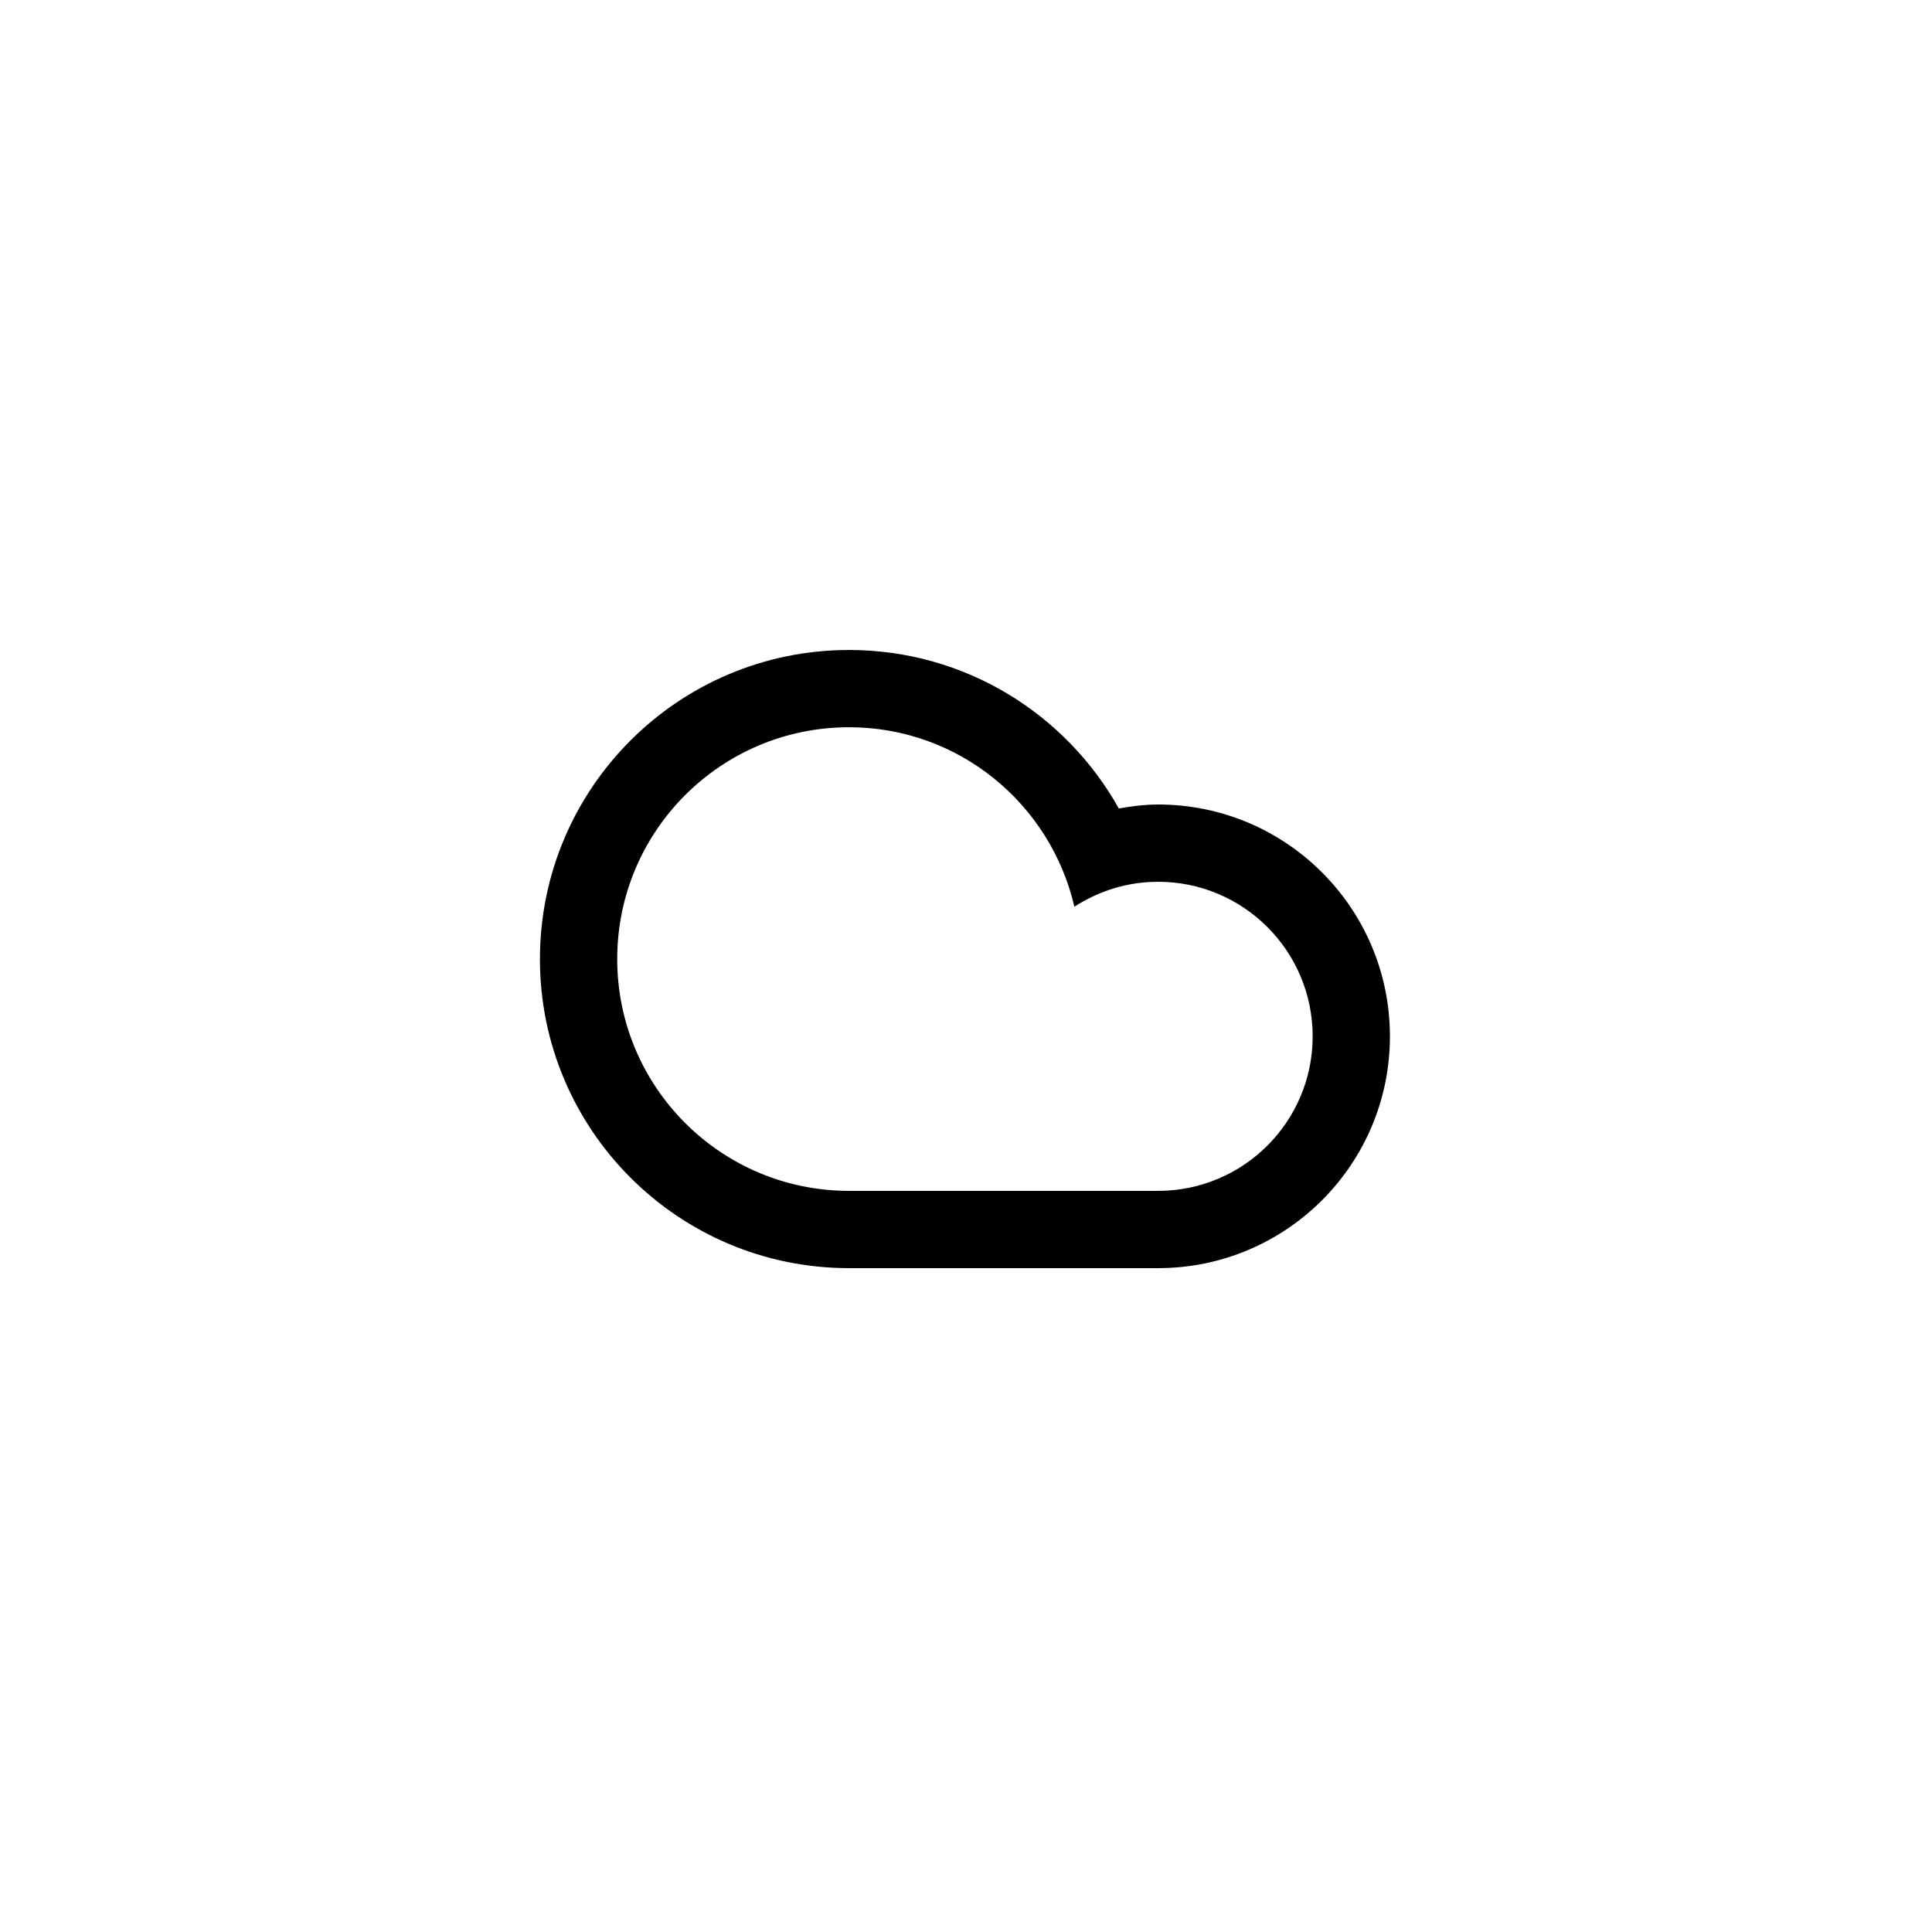
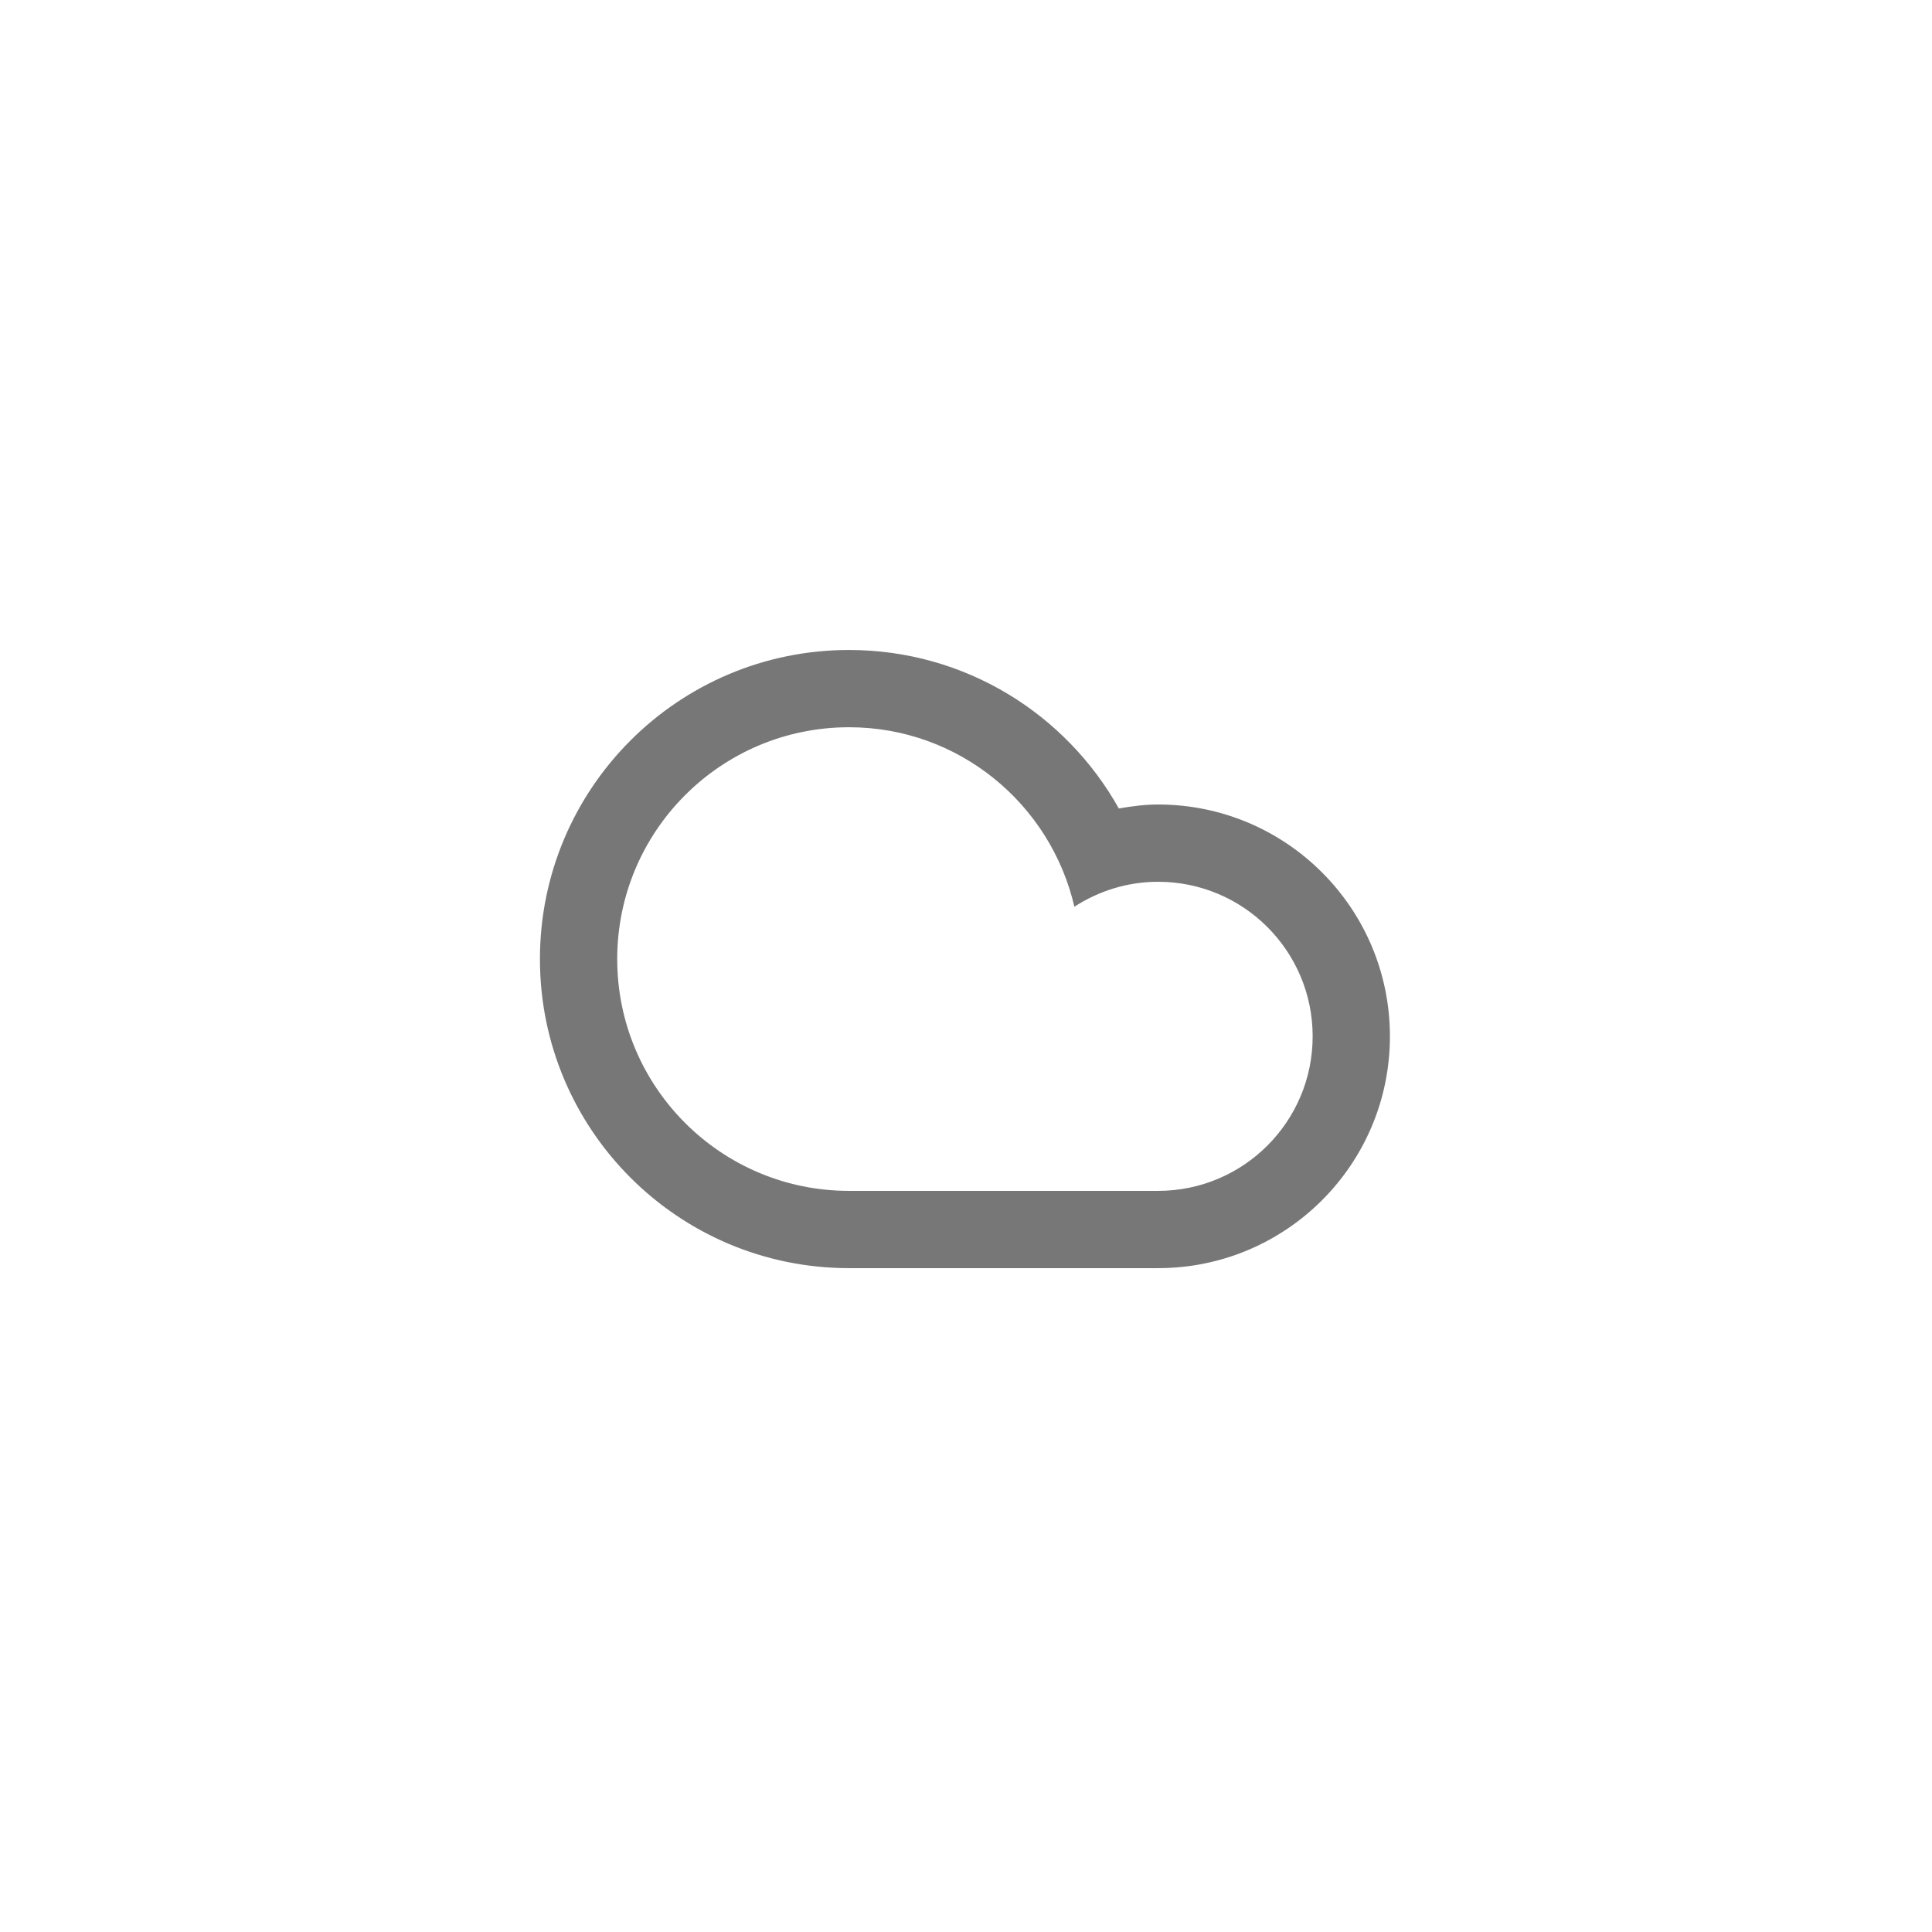
<svg xmlns="http://www.w3.org/2000/svg" version="1.1" id="Layer_1" x="0px" y="0px" width="100px" height="100px" viewBox="0 0 100 100" enable-background="new 0 0 100 100" xml:space="preserve">
-   <path fill-rule="evenodd" clip-rule="evenodd" d="M43.945,65.639c-8.835,0-15.998-7.162-15.998-15.998  c0-8.836,7.163-15.998,15.998-15.998c6.004,0,11.229,3.312,13.965,8.203c0.664-0.113,1.338-0.205,2.033-0.205  c6.627,0,11.999,5.373,11.999,12c0,6.625-5.372,11.998-11.999,11.998C57.168,65.639,47.143,65.639,43.945,65.639z M59.943,61.639  c4.418,0,8-3.582,8-7.998c0-4.418-3.582-8-8-8c-1.6,0-3.082,0.481-4.333,1.291c-1.231-5.316-5.974-9.29-11.665-9.29  c-6.626,0-11.998,5.372-11.998,11.999c0,6.626,5.372,11.998,11.998,11.998C47.562,61.639,56.924,61.639,59.943,61.639z" />
+   <path fill="#777777" fill-rule="evenodd" clip-rule="evenodd" d="M43.945,65.639c-8.835,0-15.998-7.162-15.998-15.998  c0-8.836,7.163-15.998,15.998-15.998c6.004,0,11.229,3.312,13.965,8.203c0.664-0.113,1.338-0.205,2.033-0.205  c6.627,0,11.999,5.373,11.999,12c0,6.625-5.372,11.998-11.999,11.998C57.168,65.639,47.143,65.639,43.945,65.639z M59.943,61.639  c4.418,0,8-3.582,8-7.998c0-4.418-3.582-8-8-8c-1.6,0-3.082,0.481-4.333,1.291c-1.231-5.316-5.974-9.29-11.665-9.29  c-6.626,0-11.998,5.372-11.998,11.999c0,6.626,5.372,11.998,11.998,11.998C47.562,61.639,56.924,61.639,59.943,61.639z" />
</svg>
